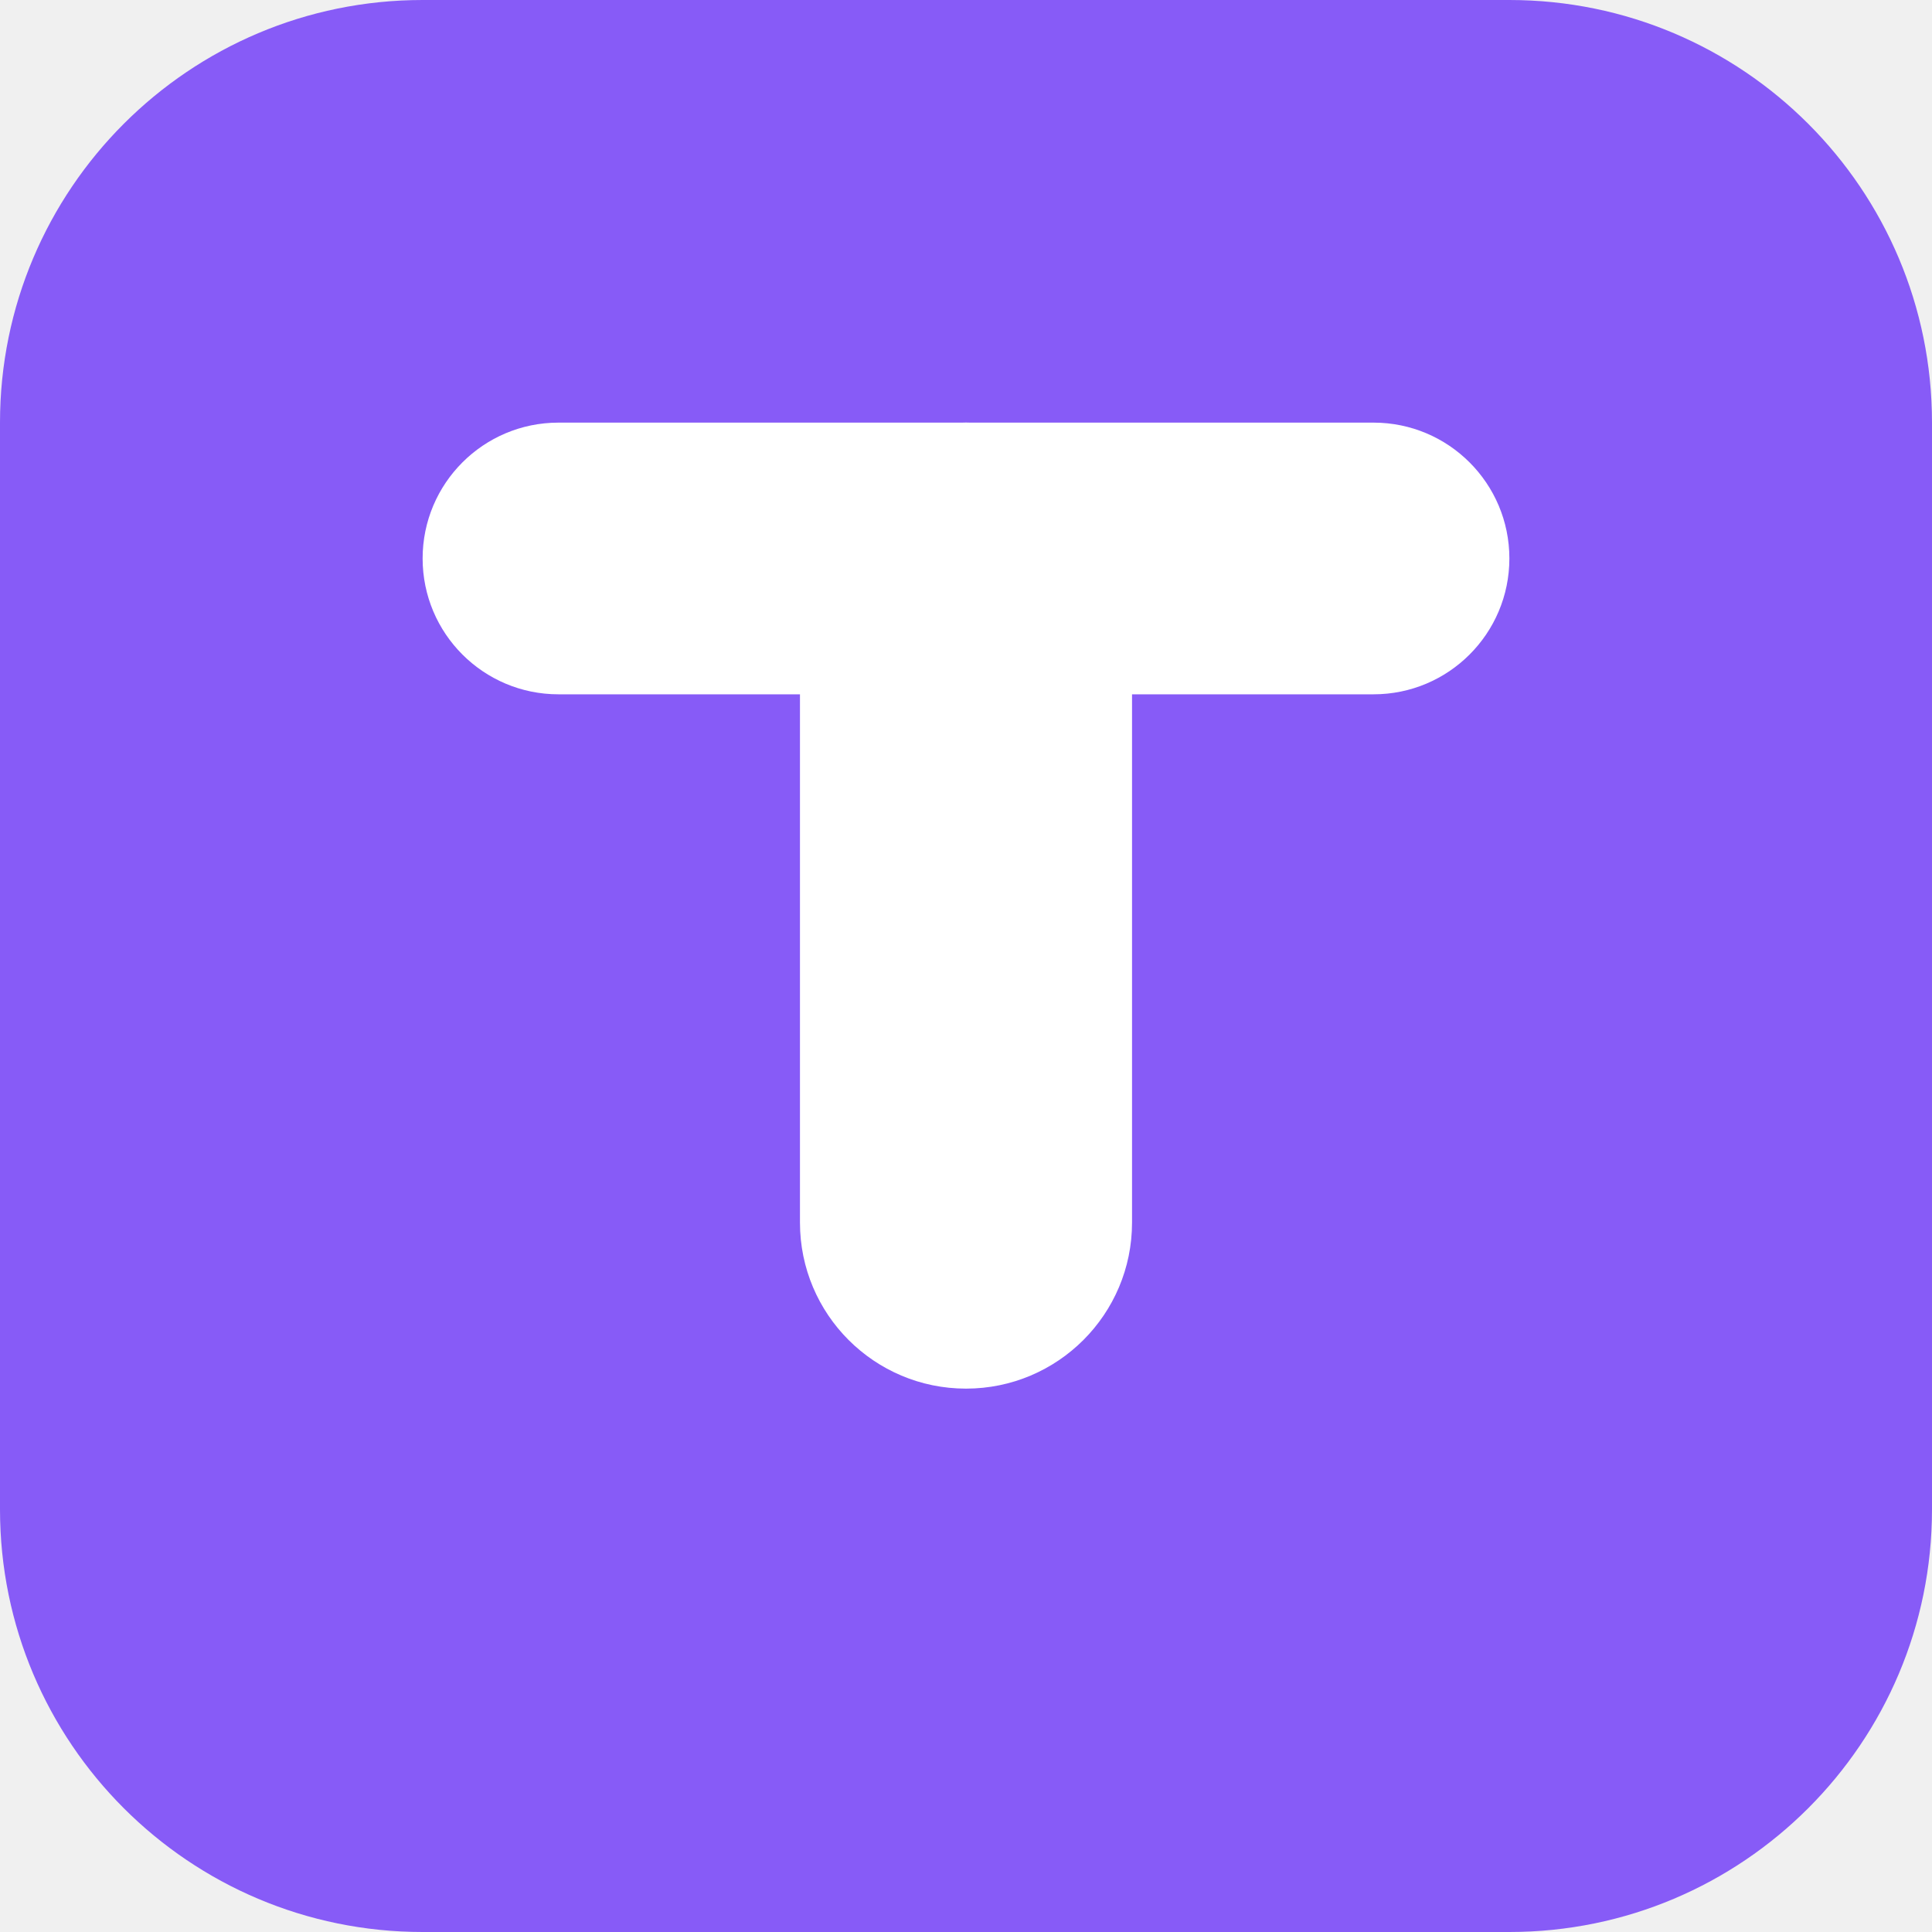
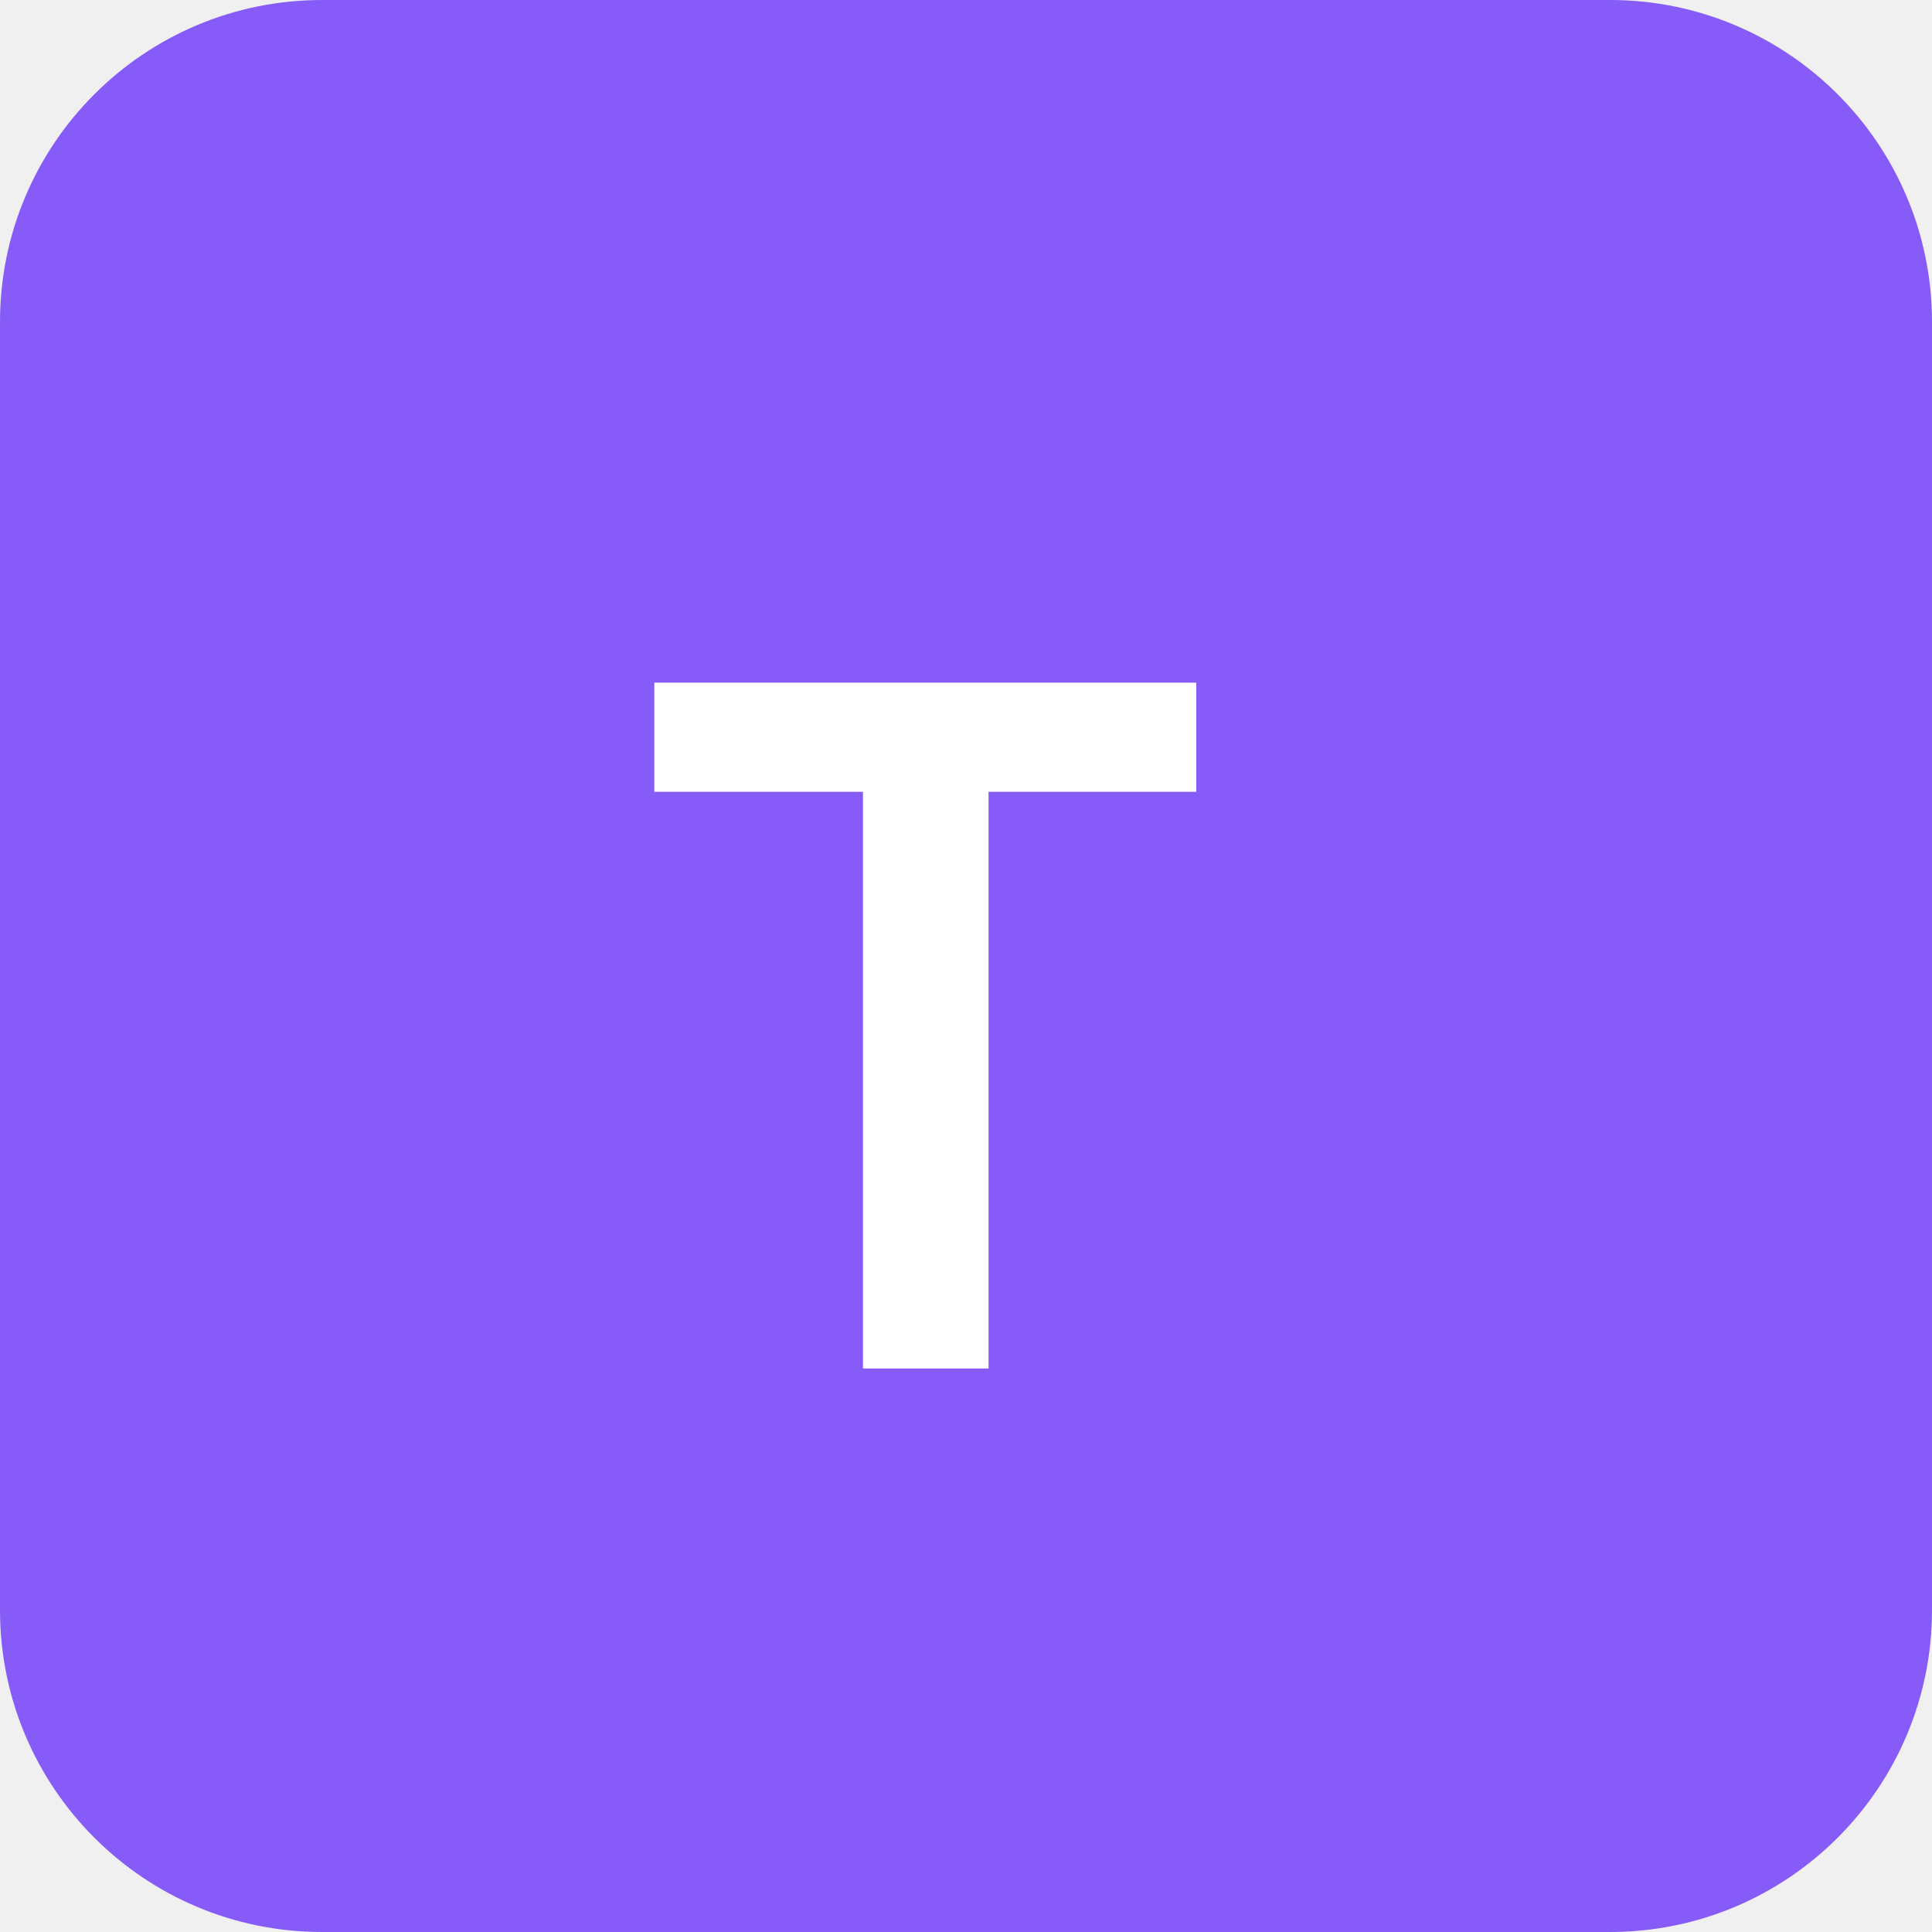
- <svg xmlns="http://www.w3.org/2000/svg" viewBox="0 0 64 64">
-   <rect width="64" height="64" rx="14" fill="#875bf7" />
-   <rect x="14" y="14" width="36" height="9" rx="4.5" fill="#ffffff" />
-   <rect x="26.5" y="14" width="11" height="32" rx="5.5" fill="#ffffff" />
+ <svg xmlns="http://www.w3.org/2000/svg" fill="none" viewBox="0 0 24 24">
+   <rect width="24" height="24" fill="#875bf7" rx="4" />
+   <path fill="#fff" d="M10.72 17V9.836H8.128V8.48h6.732v1.356h-2.58V17z" />
</svg>
